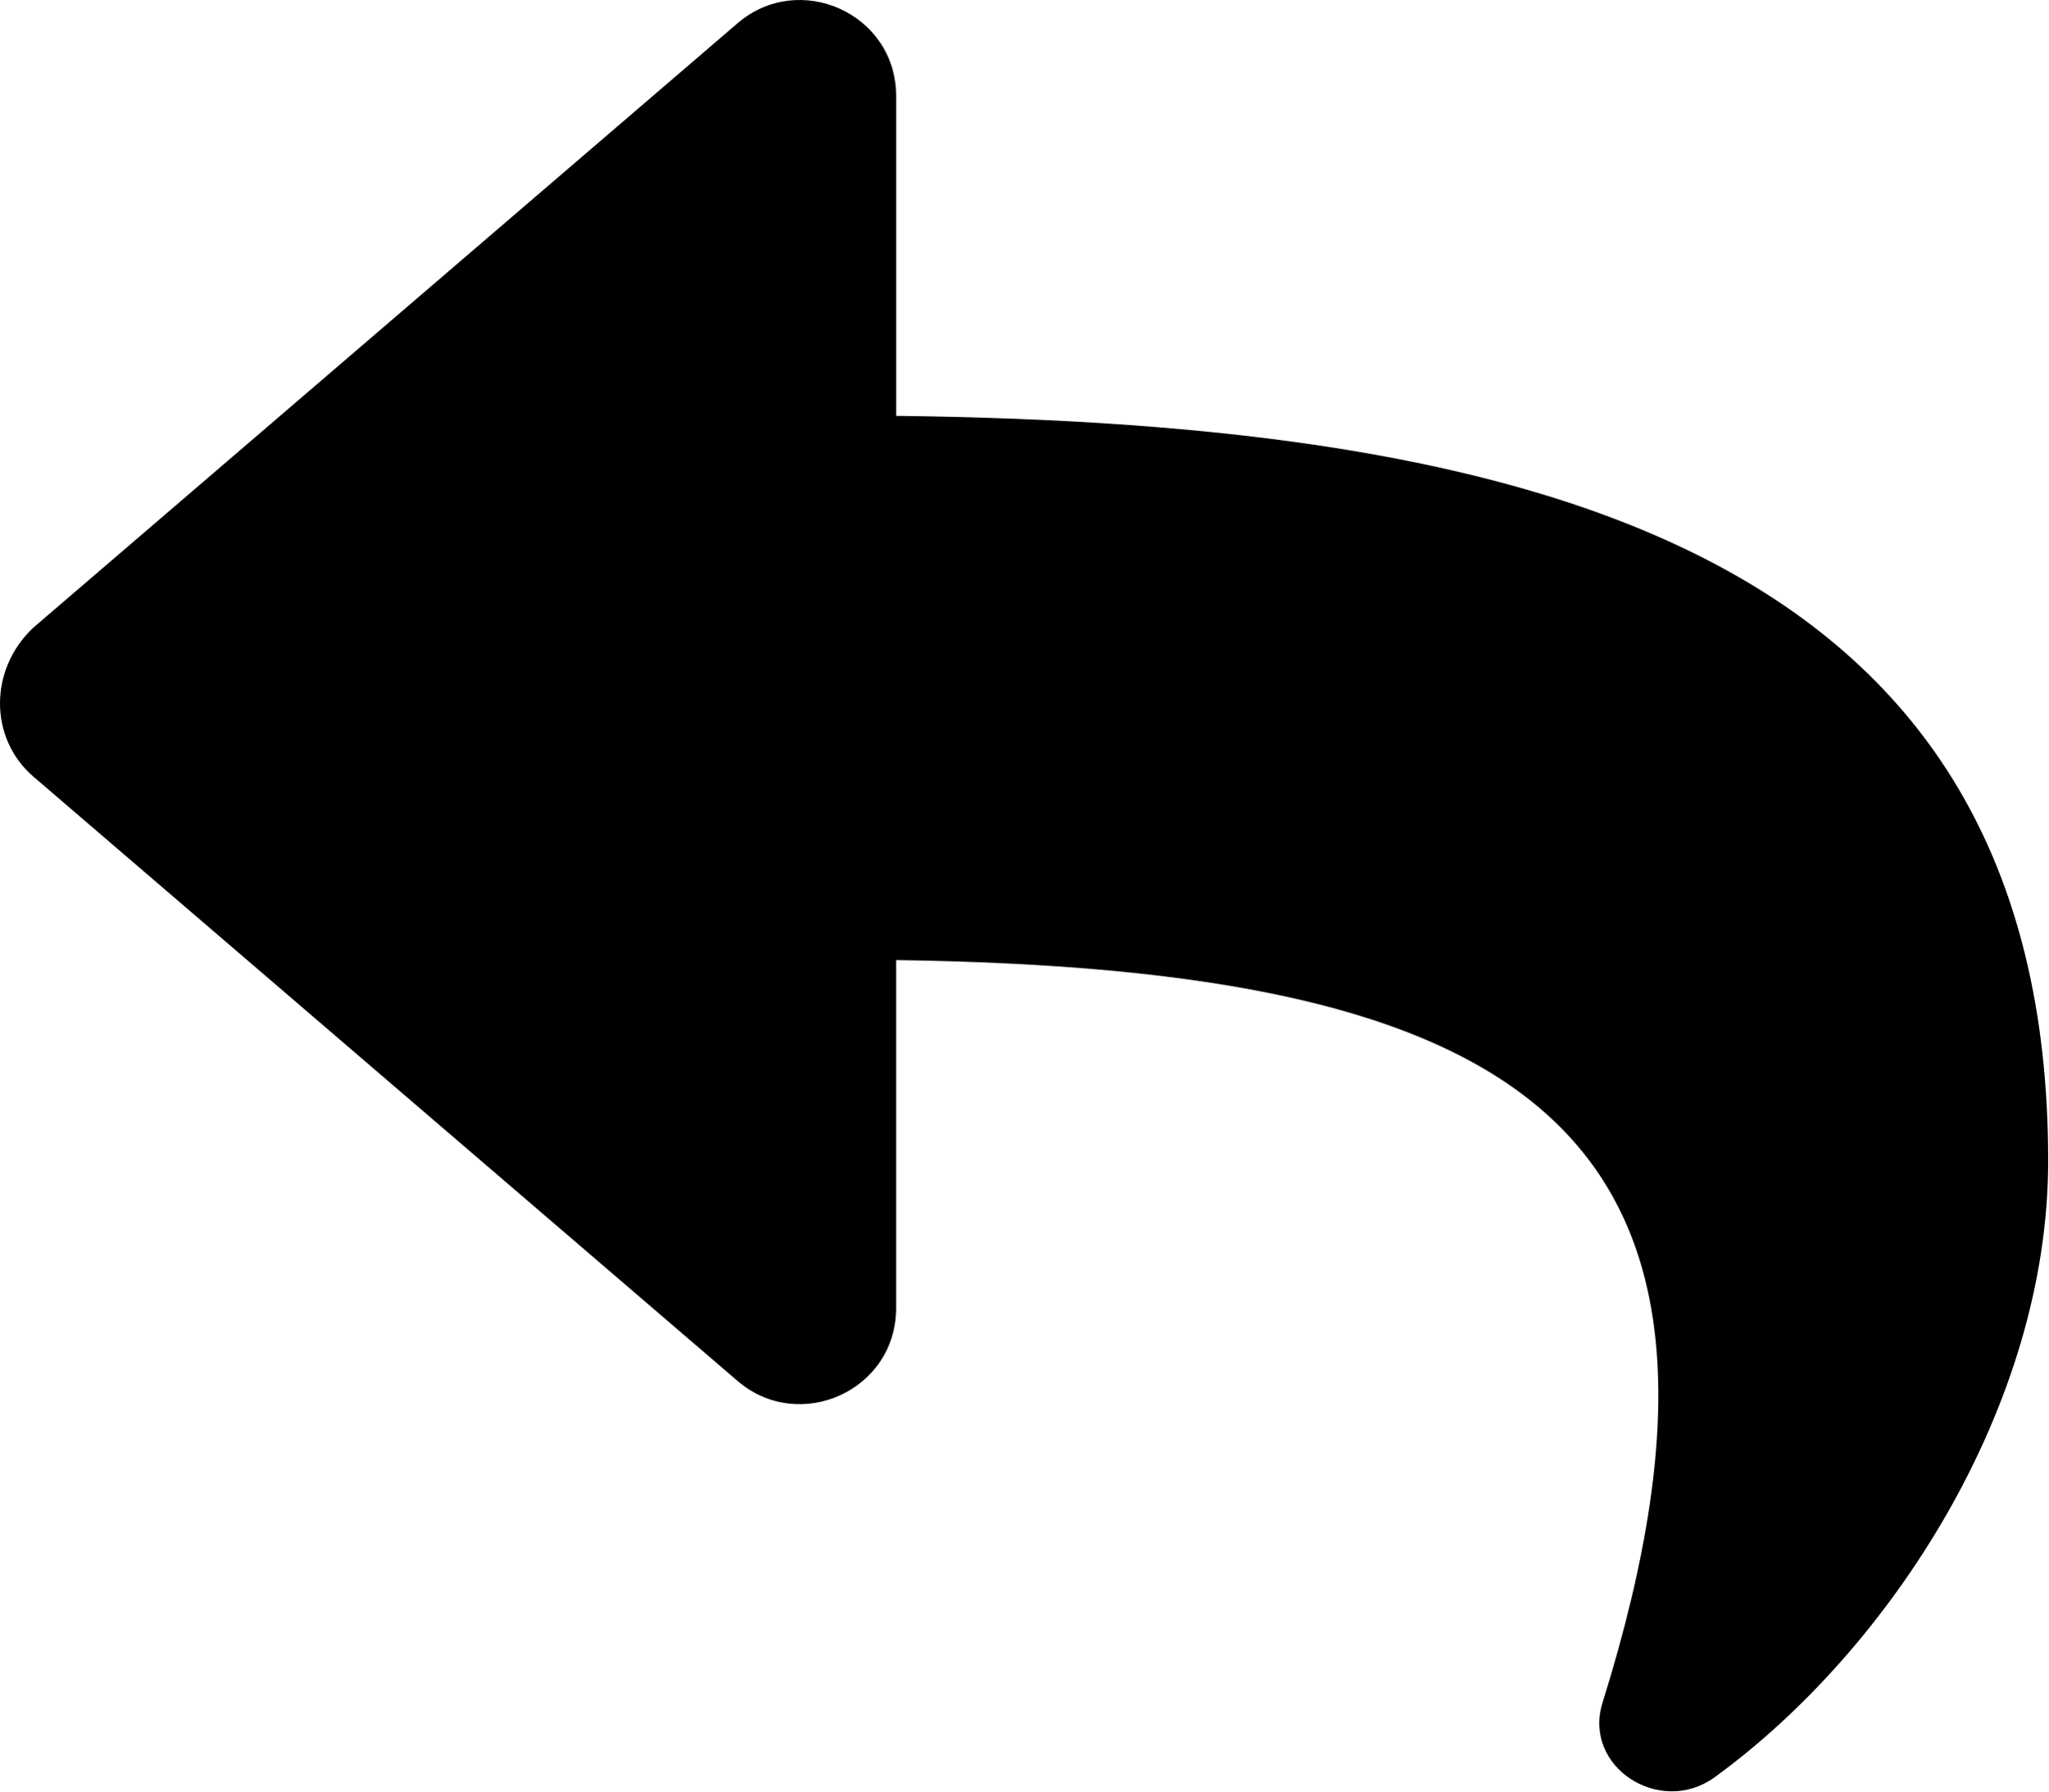
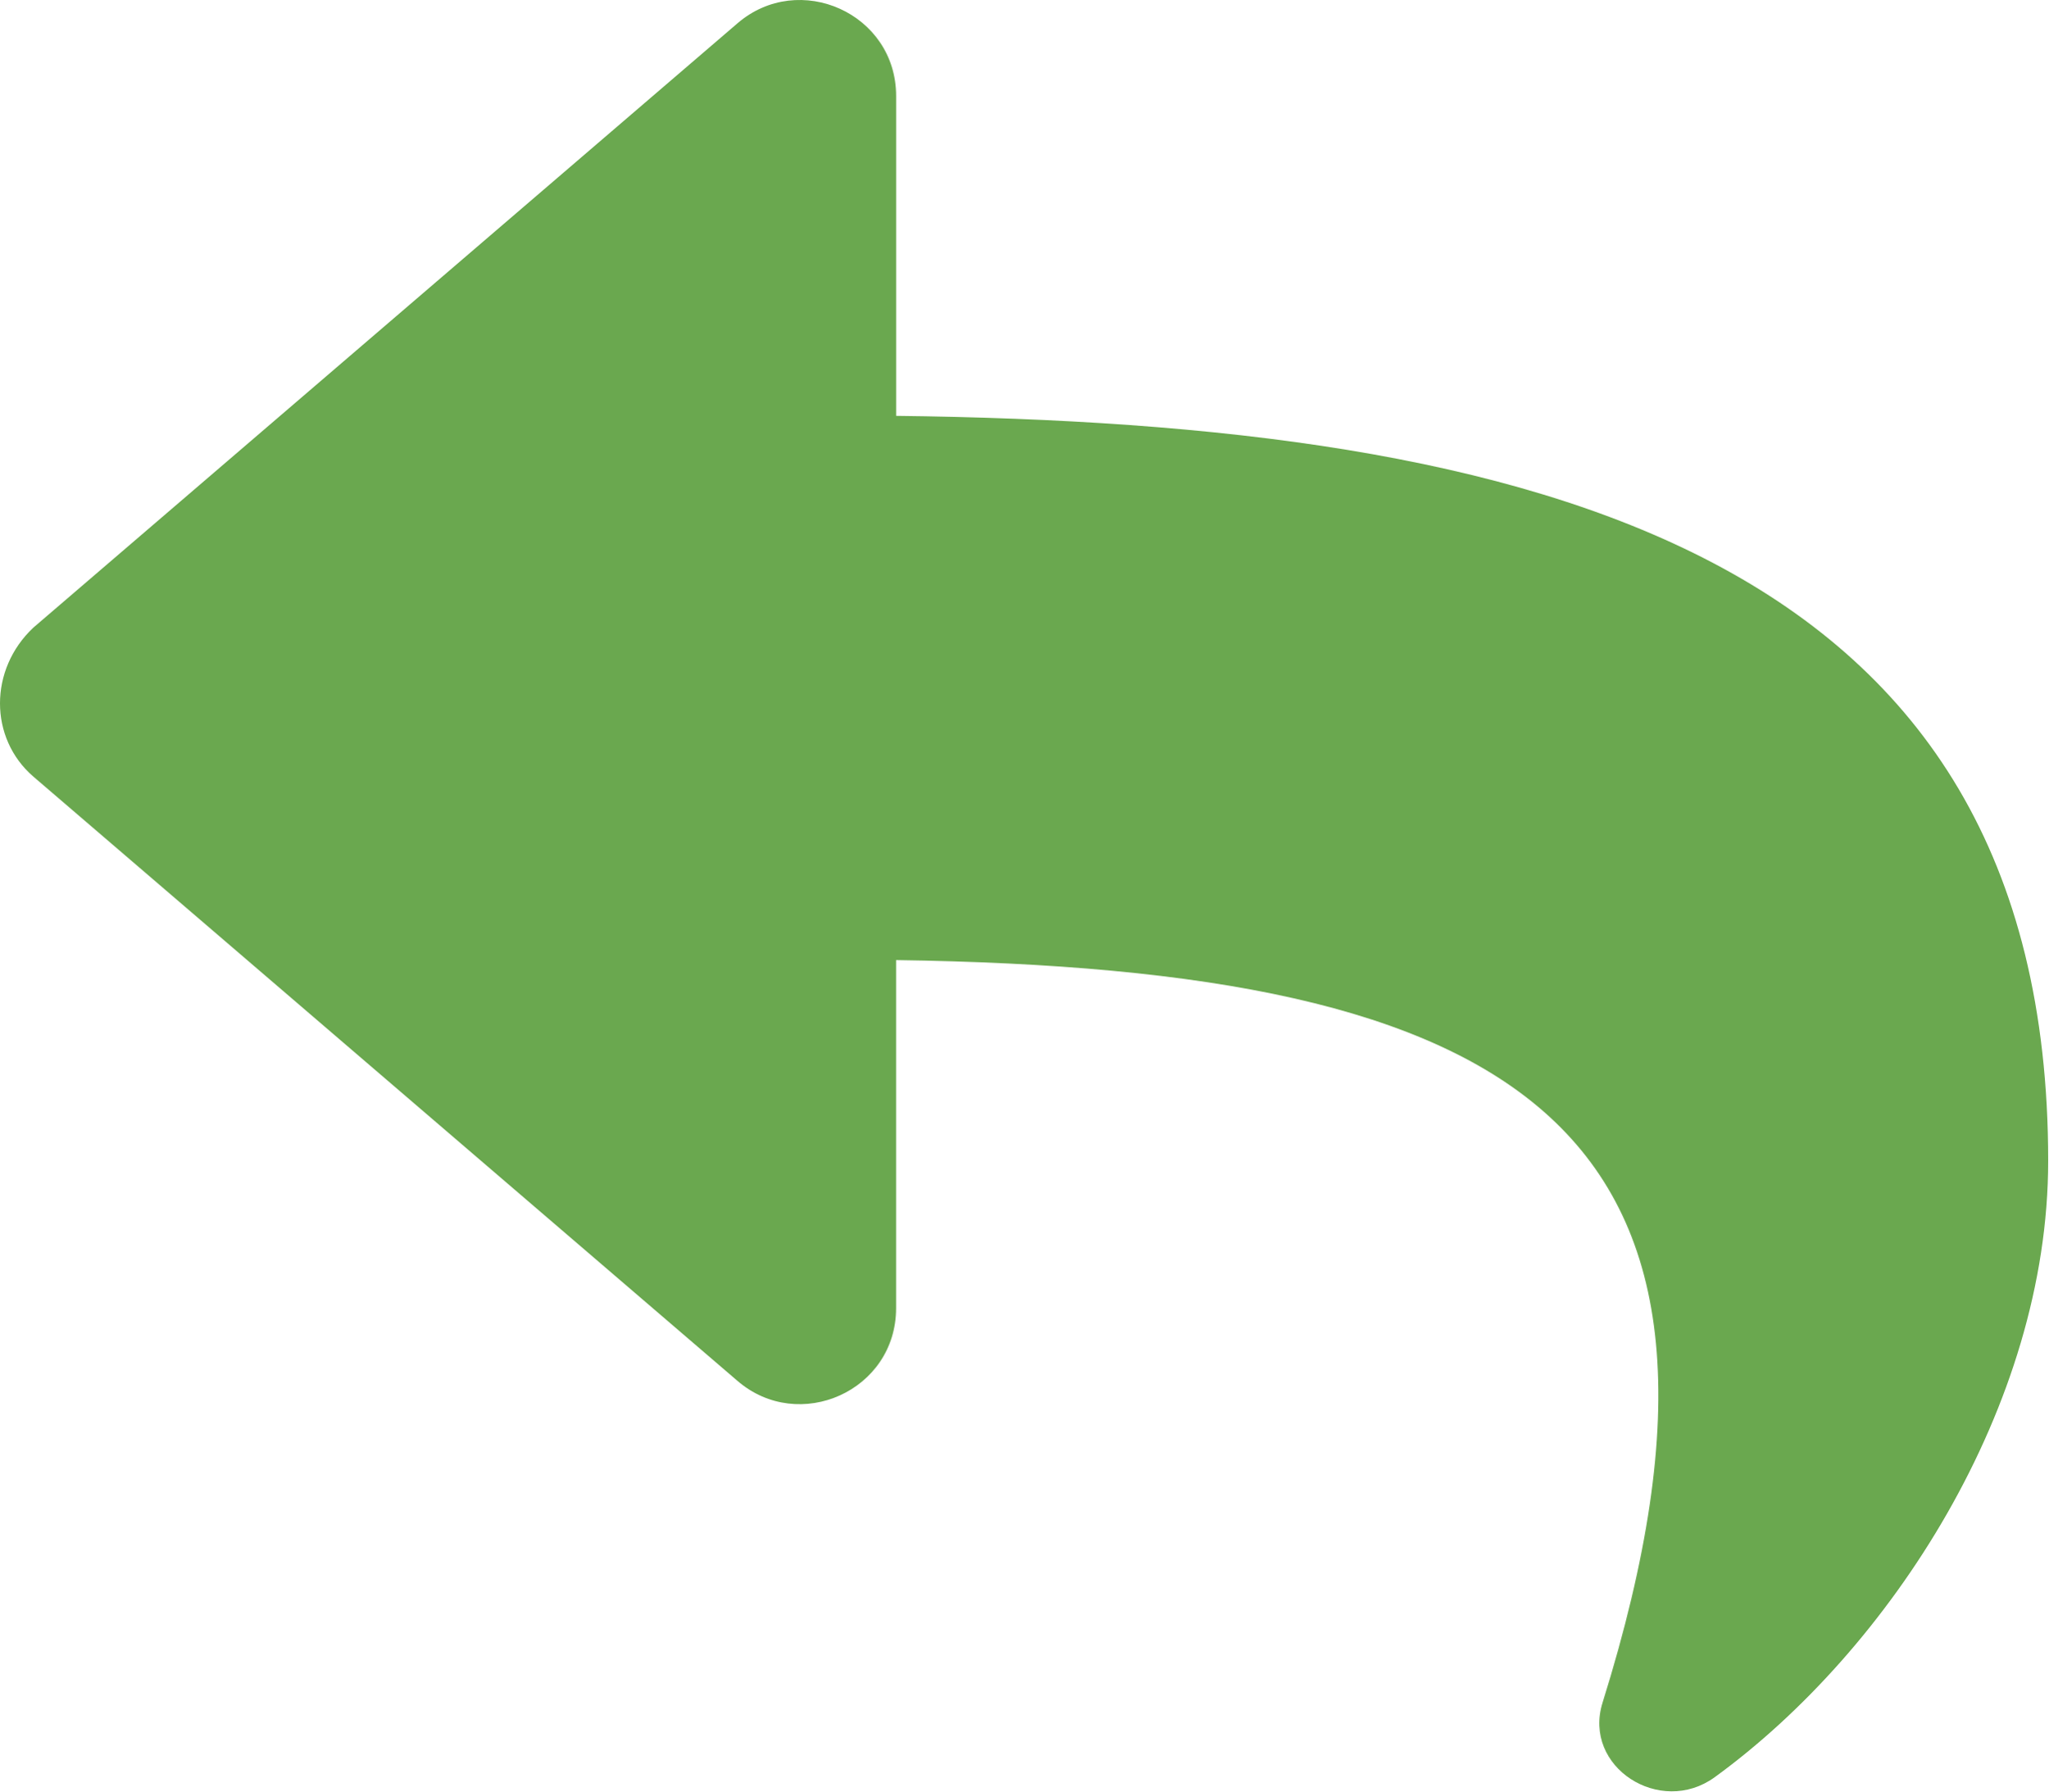
- <svg xmlns="http://www.w3.org/2000/svg" version="1.1" id="Capa_1" x="0px" y="0px" width="595.308px" height="520.821px" viewBox="0.001 160.52 595.308 520.821" enable-background="new 0.001 160.52 595.308 520.821" xml:space="preserve">
+ <svg xmlns="http://www.w3.org/2000/svg" version="1.1" id="Capa_1" fill="#6aa84f" x="0px" y="0px" width="595.308px" height="520.821px" viewBox="0.001 160.52 595.308 520.821" enable-background="new 0.001 160.52 595.308 520.821" xml:space="preserve">
  <path d="M9.69,342.999l204.628-175.678c17.916-15.463,46.146-2.918,46.146,21.114v92.989  c186.724,2.209,334.846,39.646,334.845,216.604c0,71.503-46.029,142.191-96.896,179.188c-15.87,11.558-38.474-2.94-32.624-21.647  c52.716-168.585-24.997-213.349-205.336-215.906v101.197c0,24.072-28.264,36.576-46.146,21.113L9.678,386.296  C-3.227,375.135-3.227,355.137,9.69,342.999z" />
</svg>
